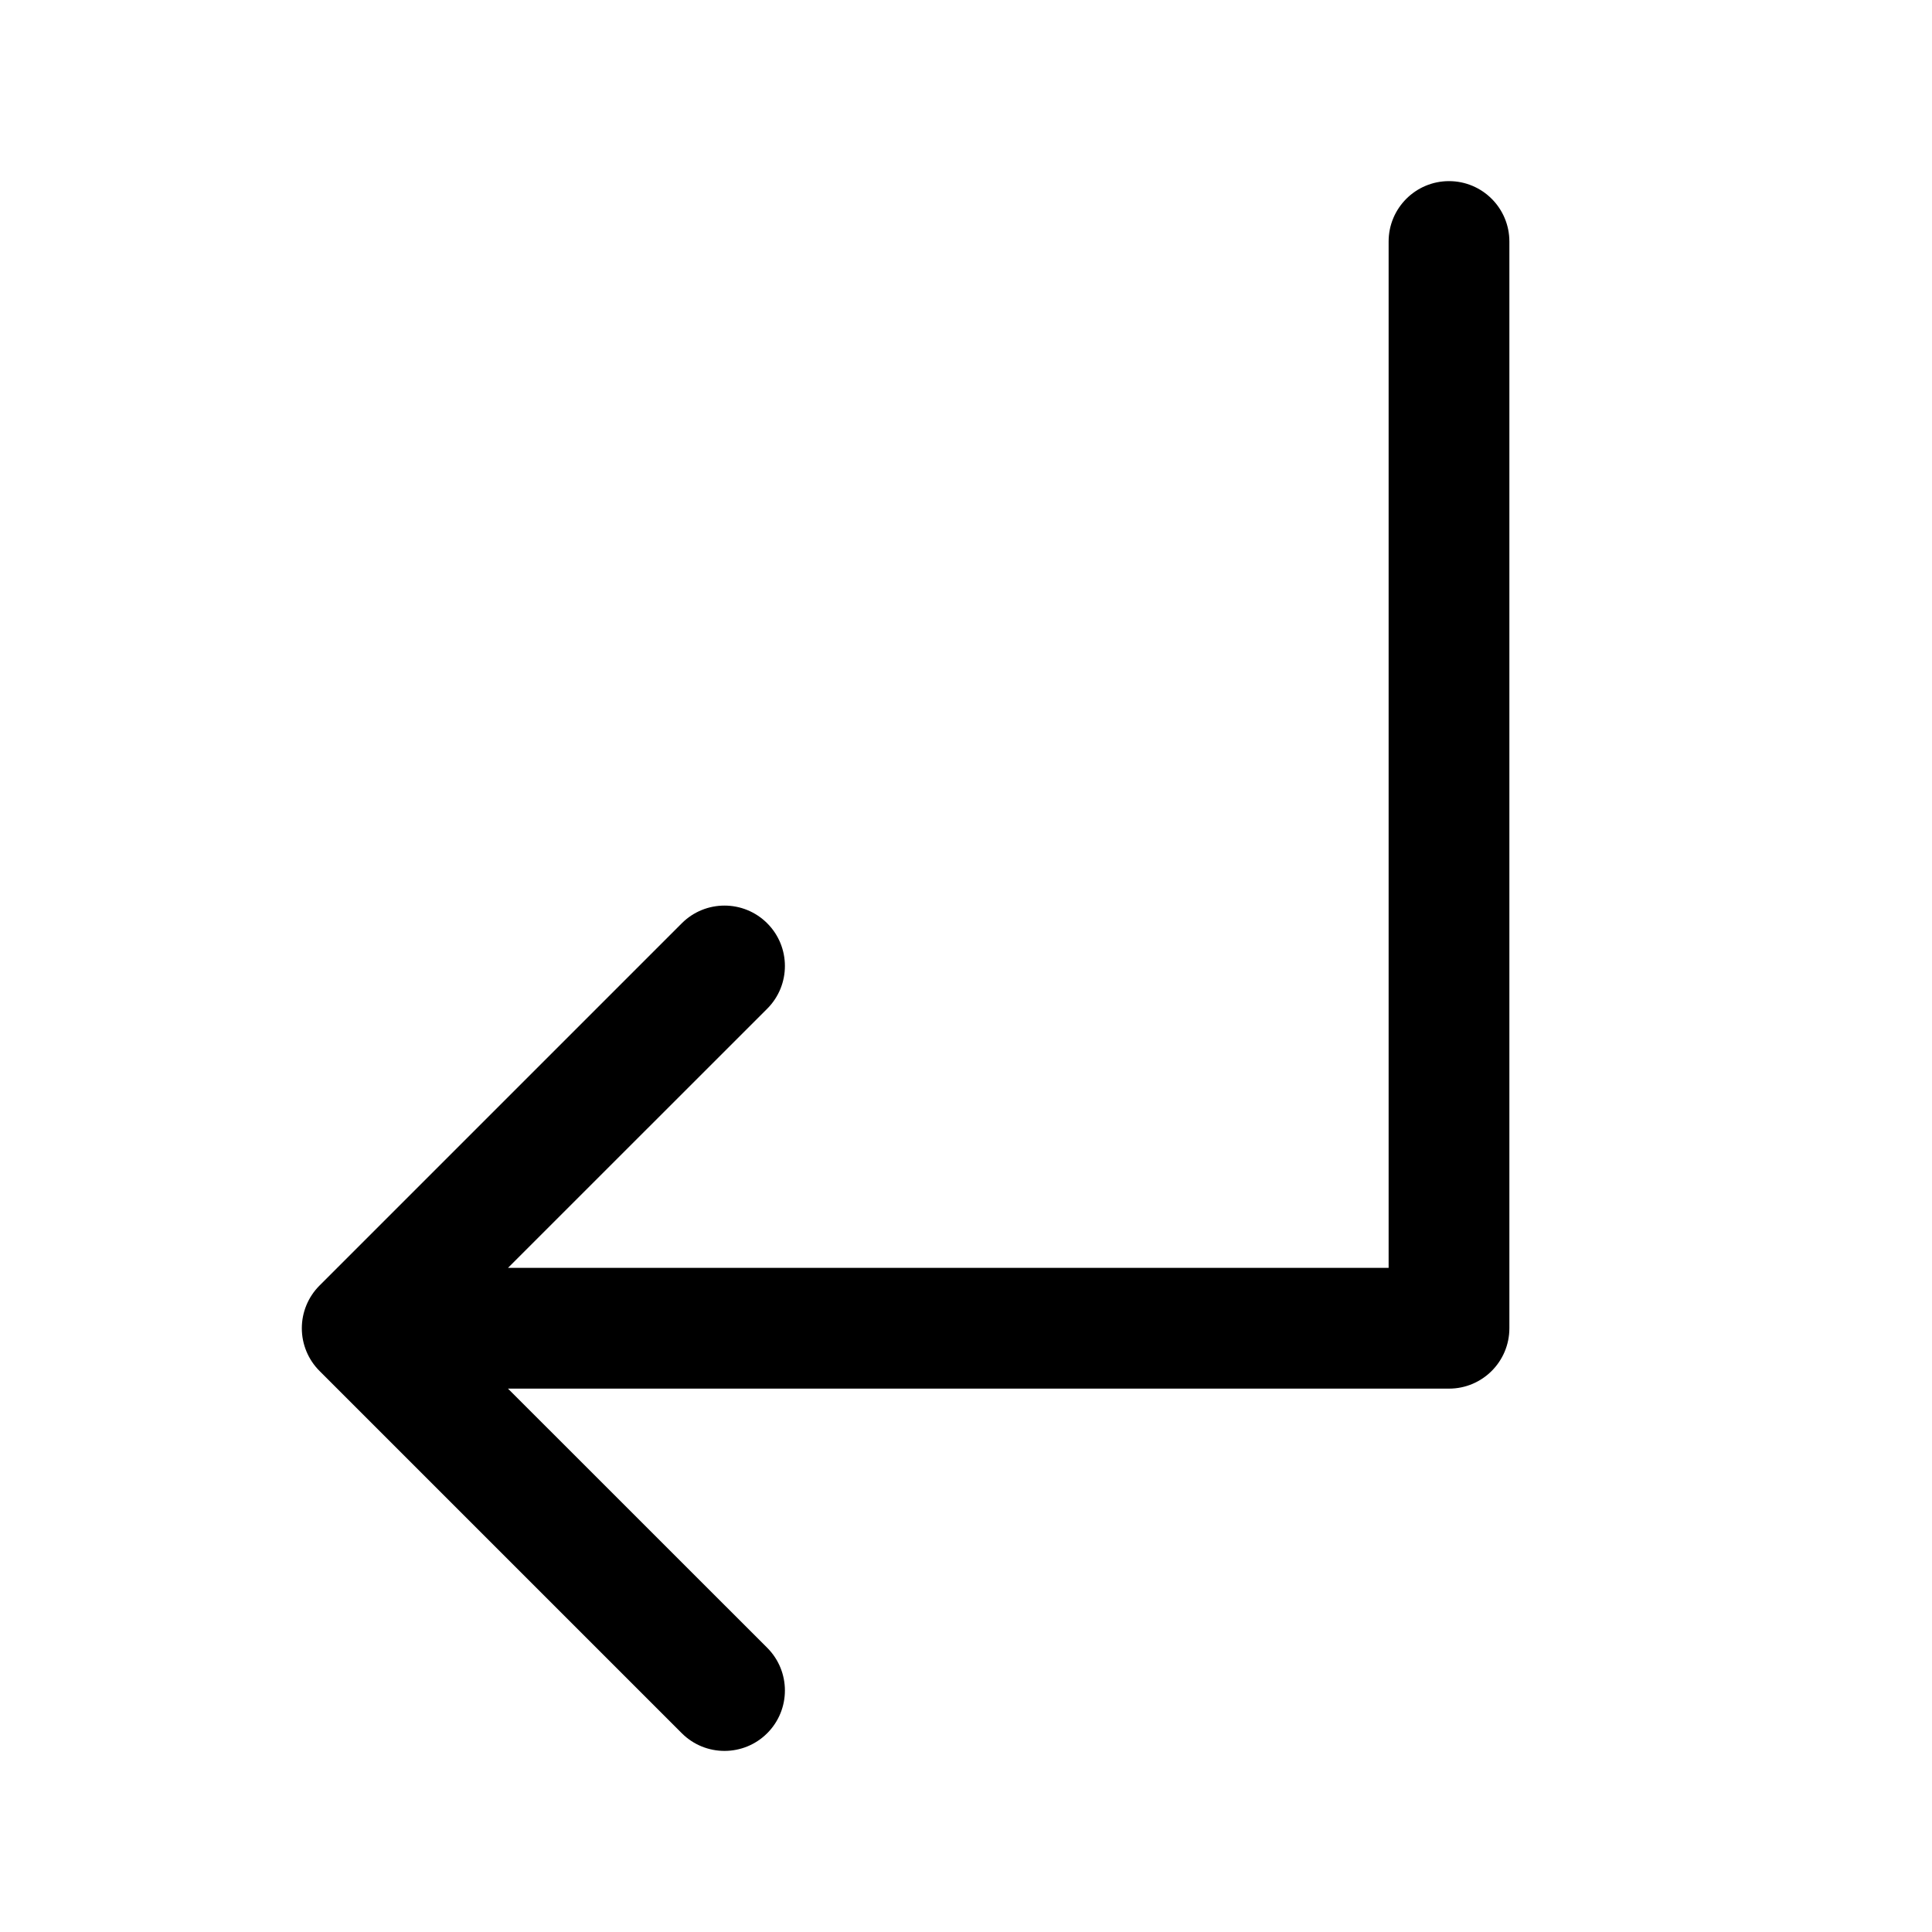
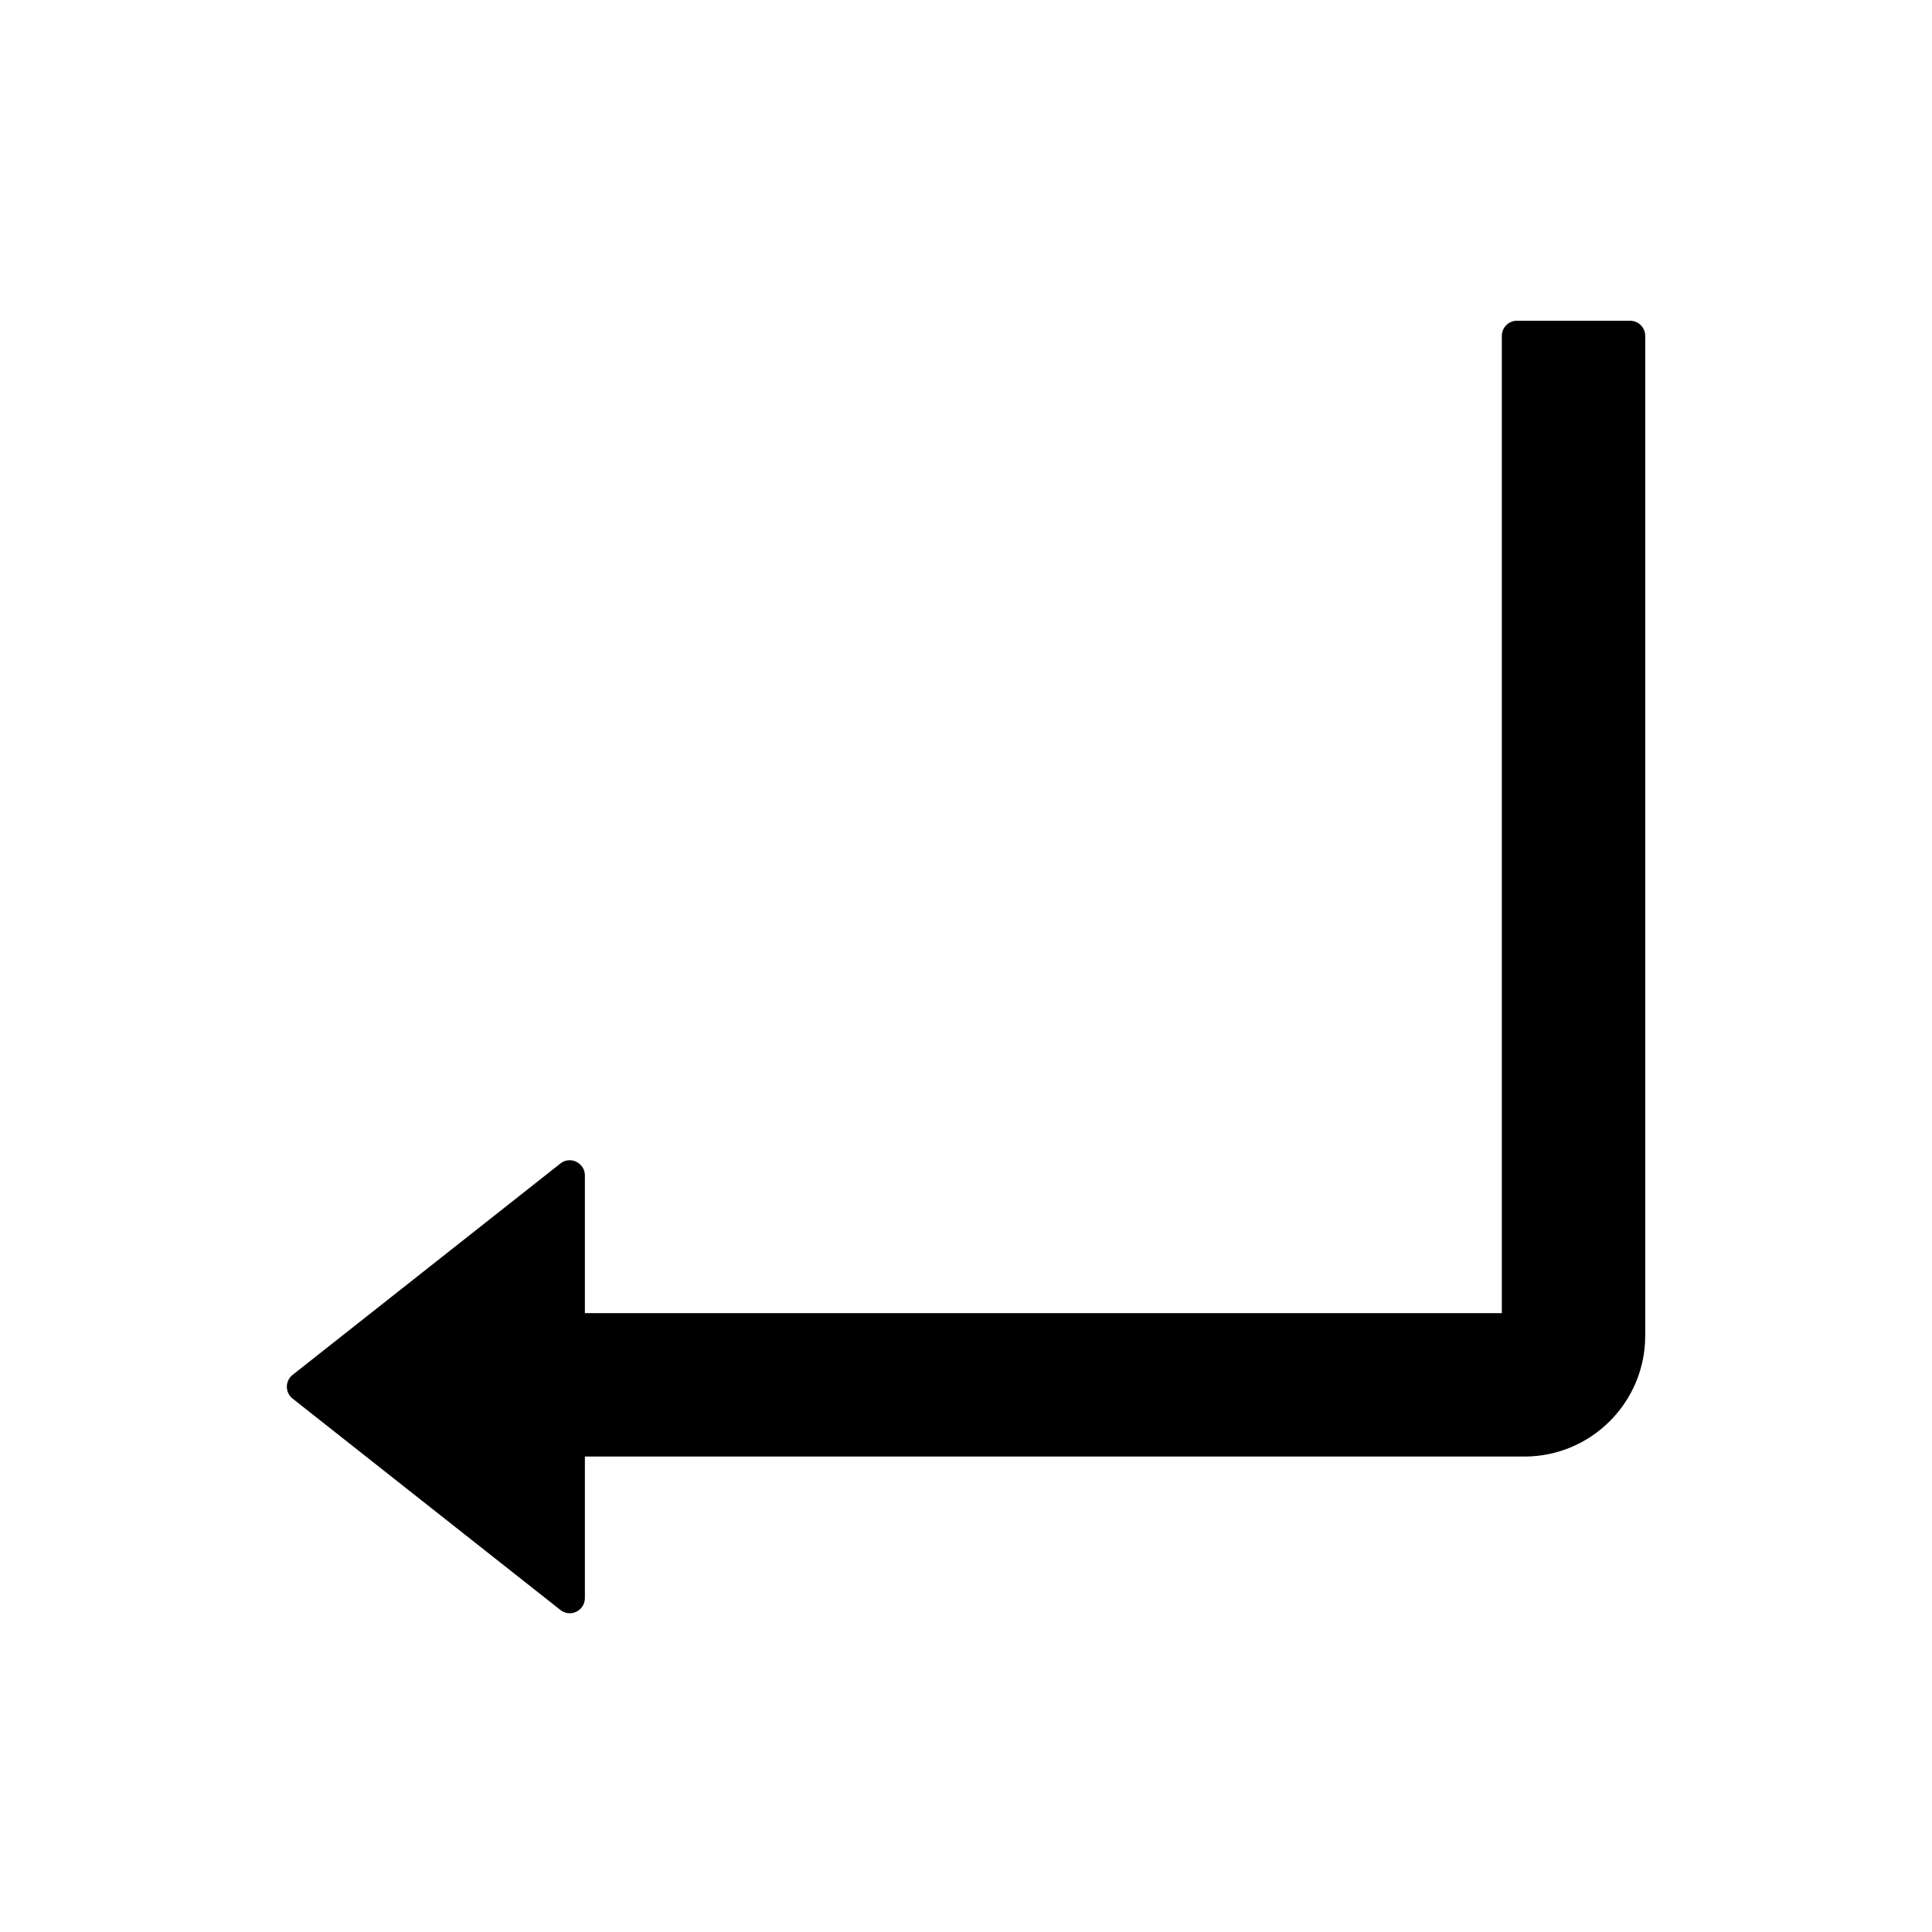
- <svg xmlns="http://www.w3.org/2000/svg" width="80" height="80" fill="#000000" viewBox="0 0 256 256">
-   <path d="M200,32V176a8,8,0,0,1-8,8H67.31l34.35,34.34a8,8,0,0,1-11.32,11.32l-48-48a8,8,0,0,1,0-11.32l48-48a8,8,0,0,1,11.32,11.32L67.31,168H184V32a8,8,0,0,1,16,0Z" />
+ <svg xmlns="http://www.w3.org/2000/svg" width="20" height="20" class="iconify iconify--ant-design" viewBox="0 0 1024 1024">
+   <path fill="currentColor" d="M864 170h-60c-4.4 0-8 3.6-8 8v518H310v-73c0-6.7-7.8-10.5-13-6.3l-141.9 112a8 8 0 0 0 0 12.6l141.9 112c5.3 4.2 13 .4 13-6.3v-75h498c35.3 0 64-28.7 64-64V178c0-4.4-3.6-8-8-8" />
</svg>
